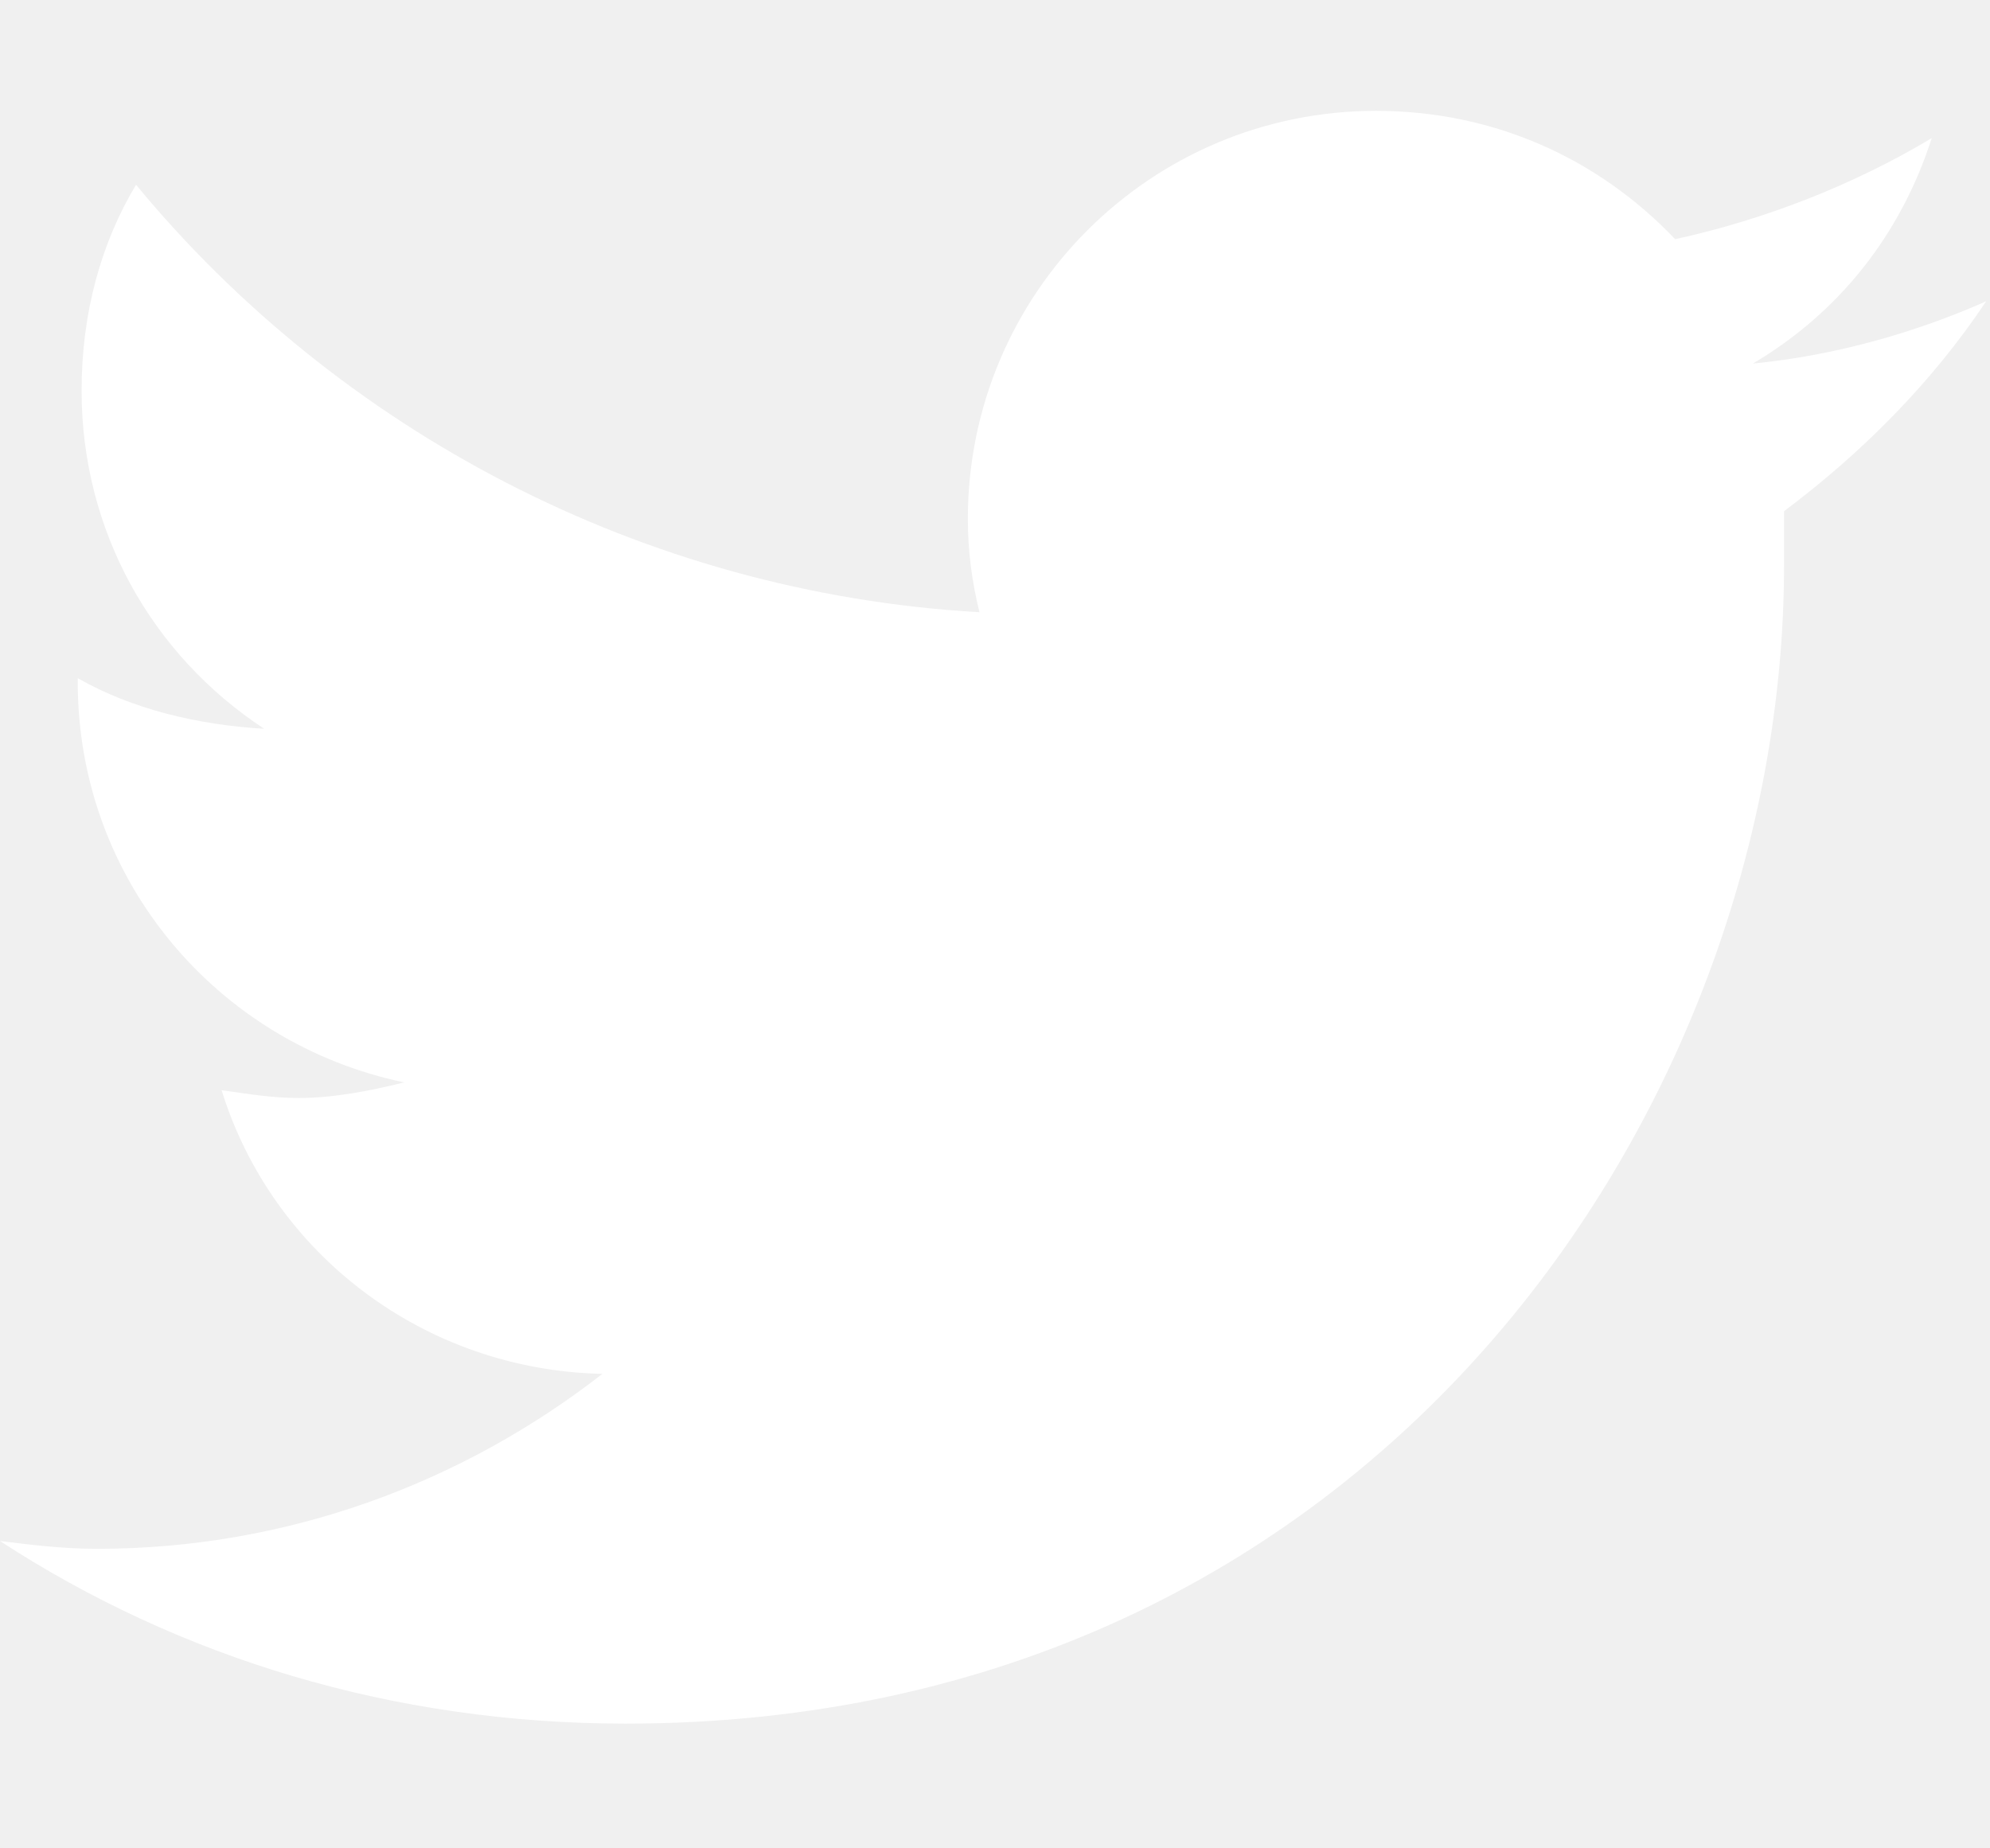
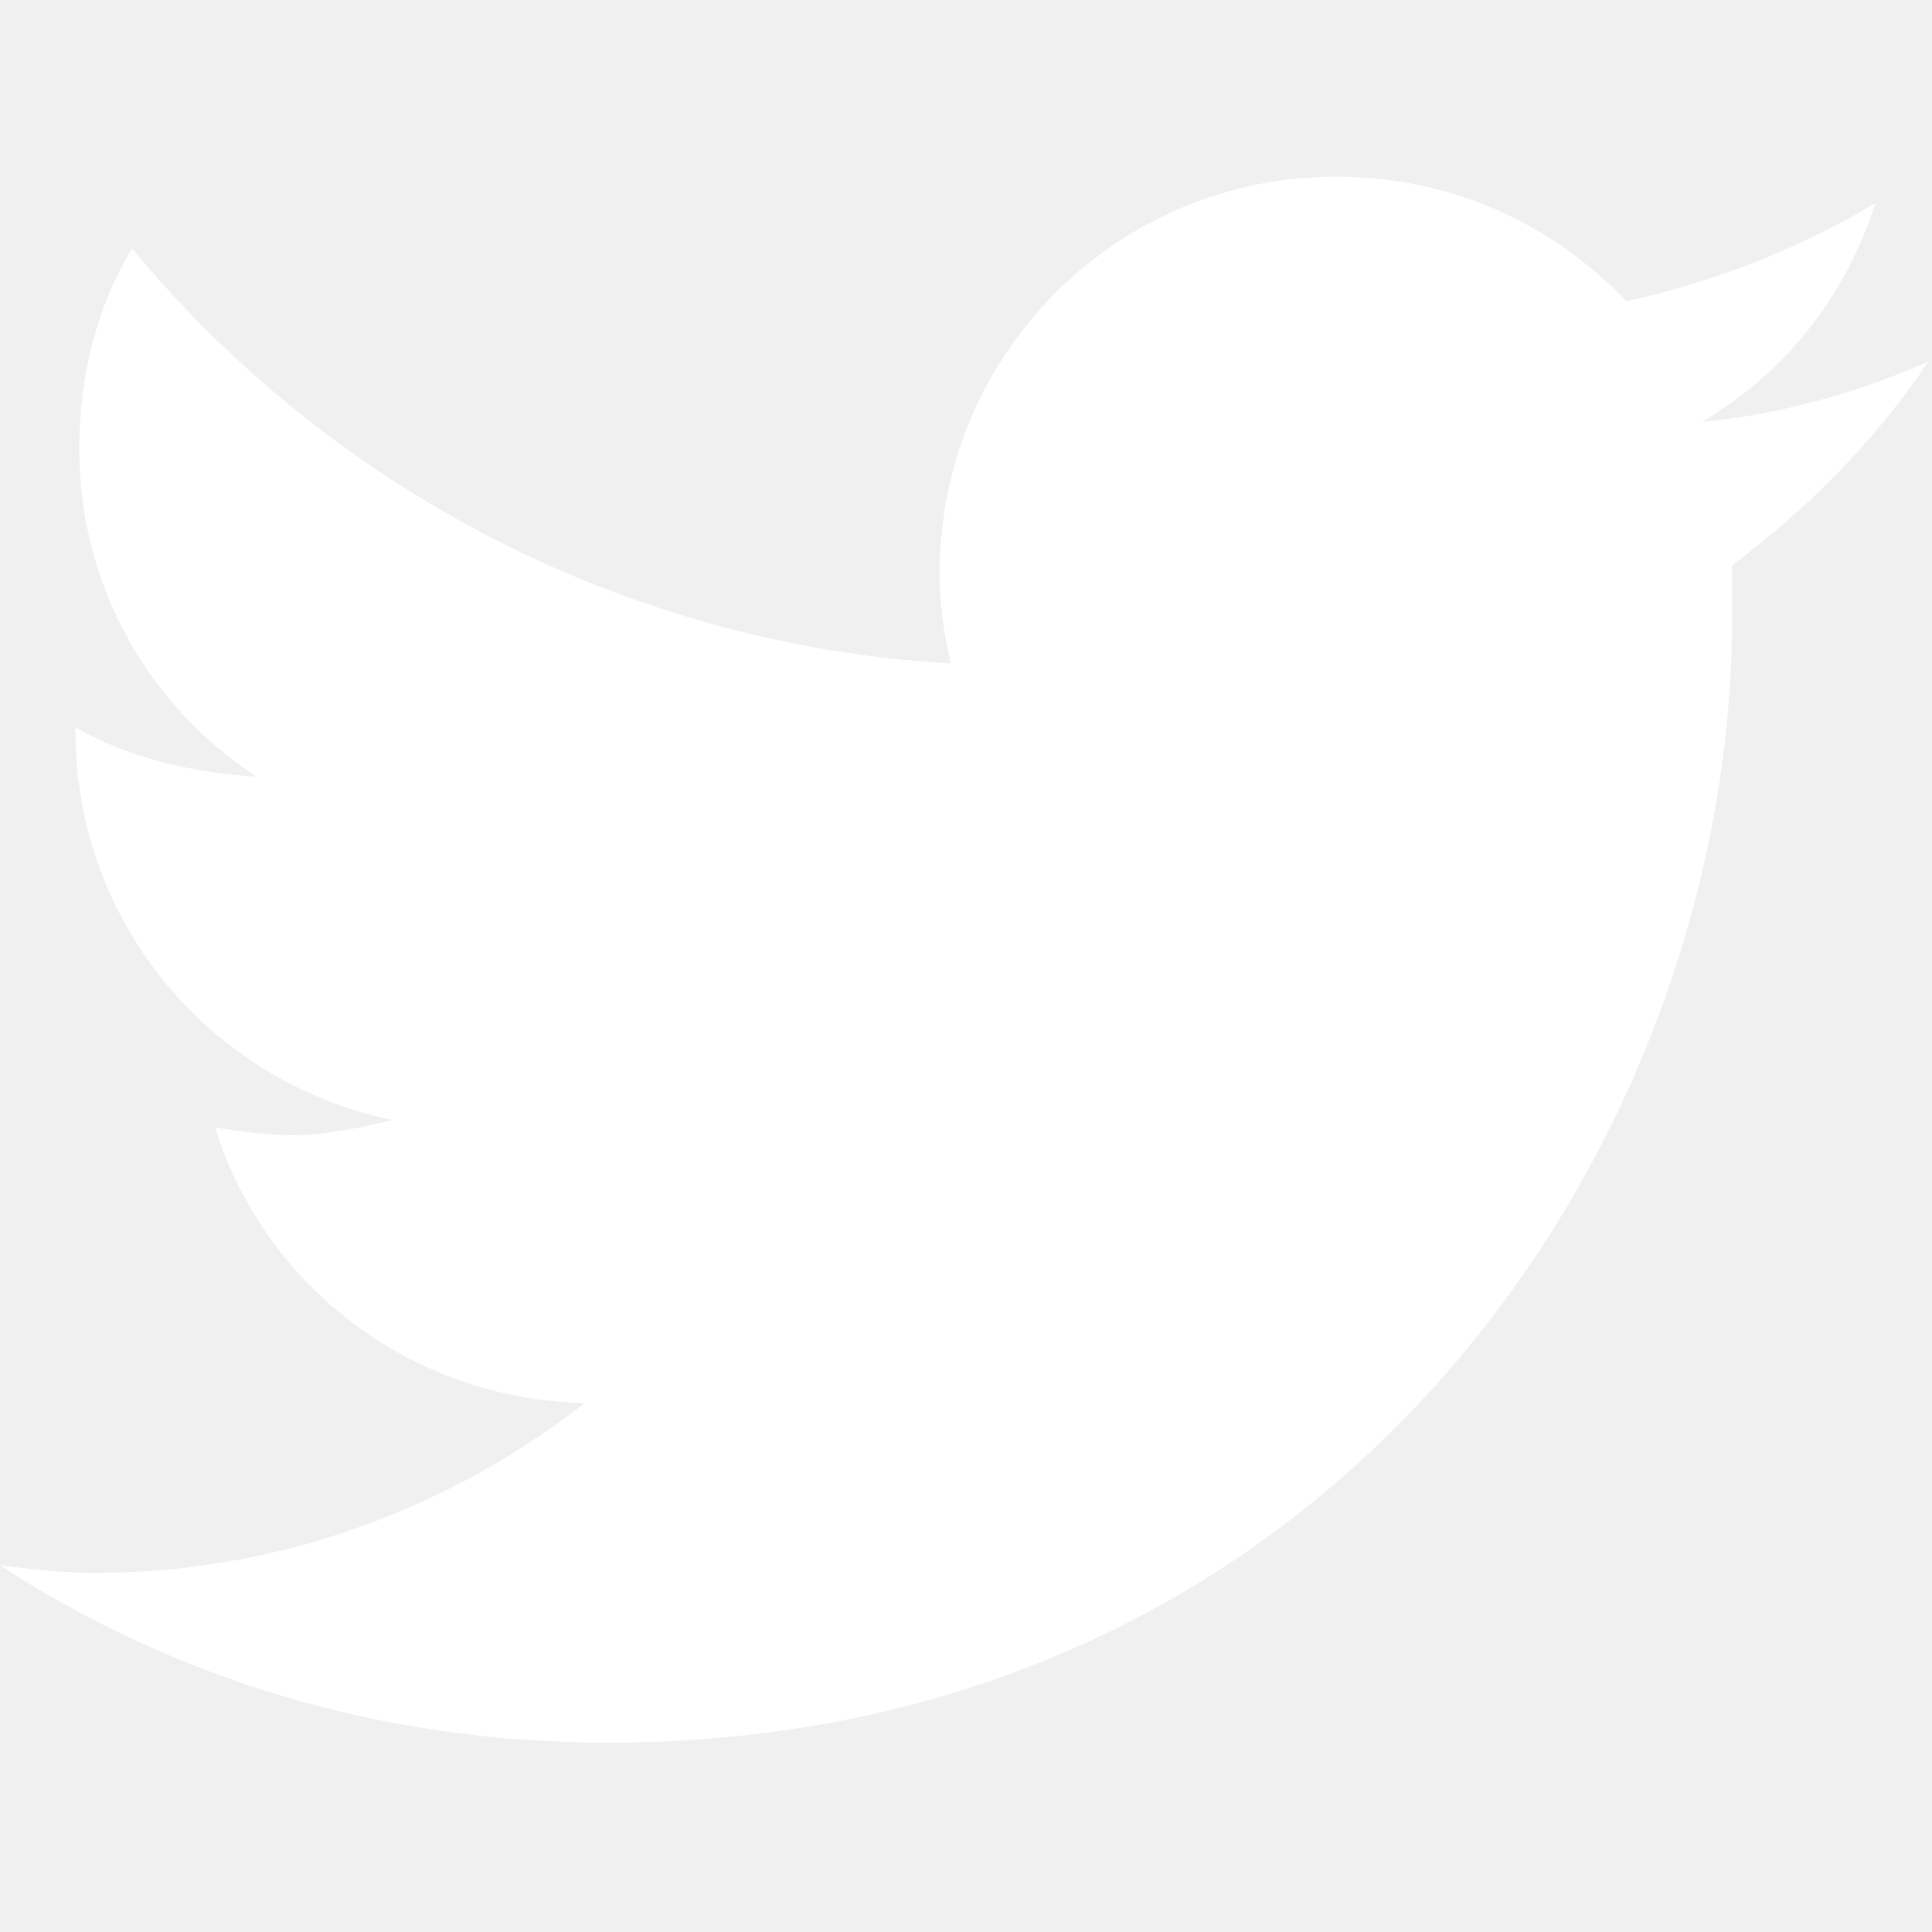
- <svg xmlns="http://www.w3.org/2000/svg" width="14" height="13" viewBox="0 0 14 13" fill="none">
+ <svg xmlns="http://www.w3.org/2000/svg" width="19" height="19" viewBox="0 0 14 13" fill="none">
  <path d="M12.551 3.597C13.098 3.187 13.59 2.694 13.973 2.12C13.48 2.339 12.906 2.503 12.332 2.558C12.934 2.202 13.371 1.655 13.59 0.972C13.043 1.3 12.414 1.546 11.785 1.683C11.238 1.108 10.5 0.78 9.68 0.78C8.094 0.78 6.809 2.065 6.809 3.651C6.809 3.87 6.836 4.089 6.891 4.308C4.512 4.171 2.379 3.022 0.957 1.3C0.711 1.71 0.574 2.202 0.574 2.749C0.574 3.733 1.066 4.608 1.859 5.128C1.395 5.101 0.93 4.991 0.547 4.772V4.8C0.547 6.194 1.531 7.343 2.844 7.616C2.625 7.671 2.352 7.726 2.105 7.726C1.914 7.726 1.75 7.698 1.559 7.671C1.914 8.819 2.98 9.64 4.238 9.667C3.254 10.433 2.023 10.898 0.684 10.898C0.438 10.898 0.219 10.87 0 10.843C1.258 11.663 2.762 12.128 4.402 12.128C9.68 12.128 12.551 7.78 12.551 3.979C12.551 3.843 12.551 3.733 12.551 3.597Z" fill="white" />
</svg>
